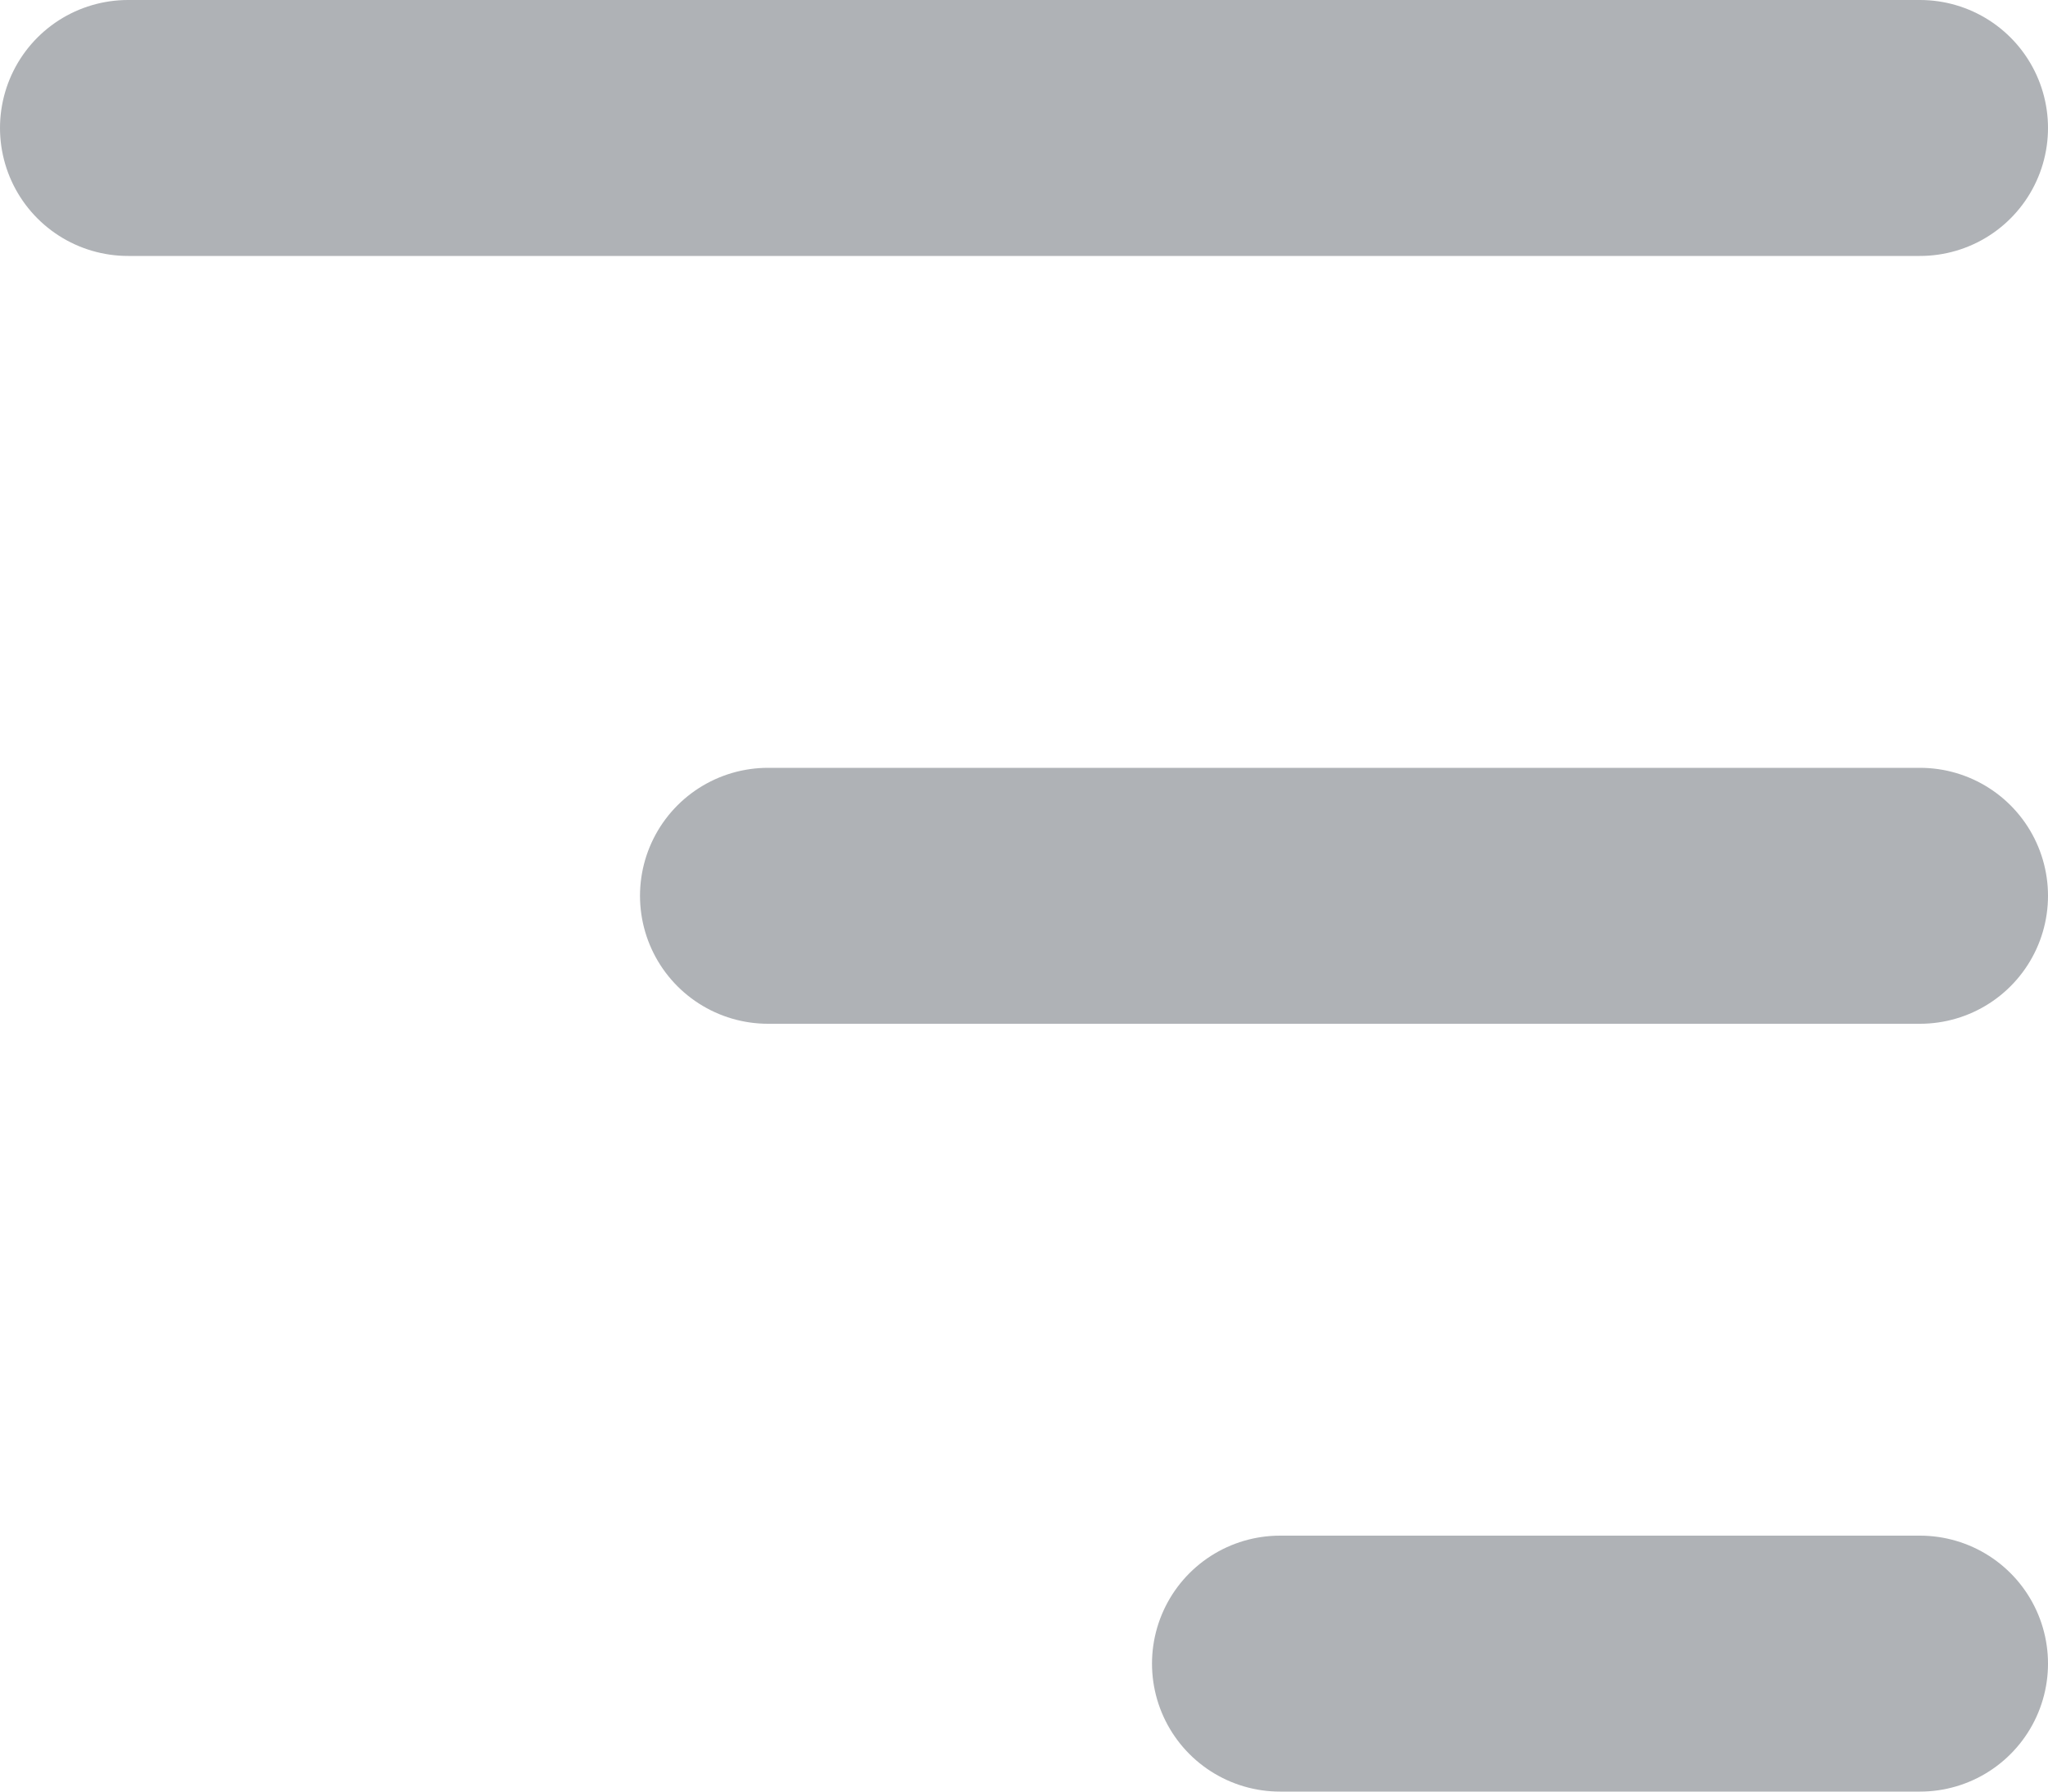
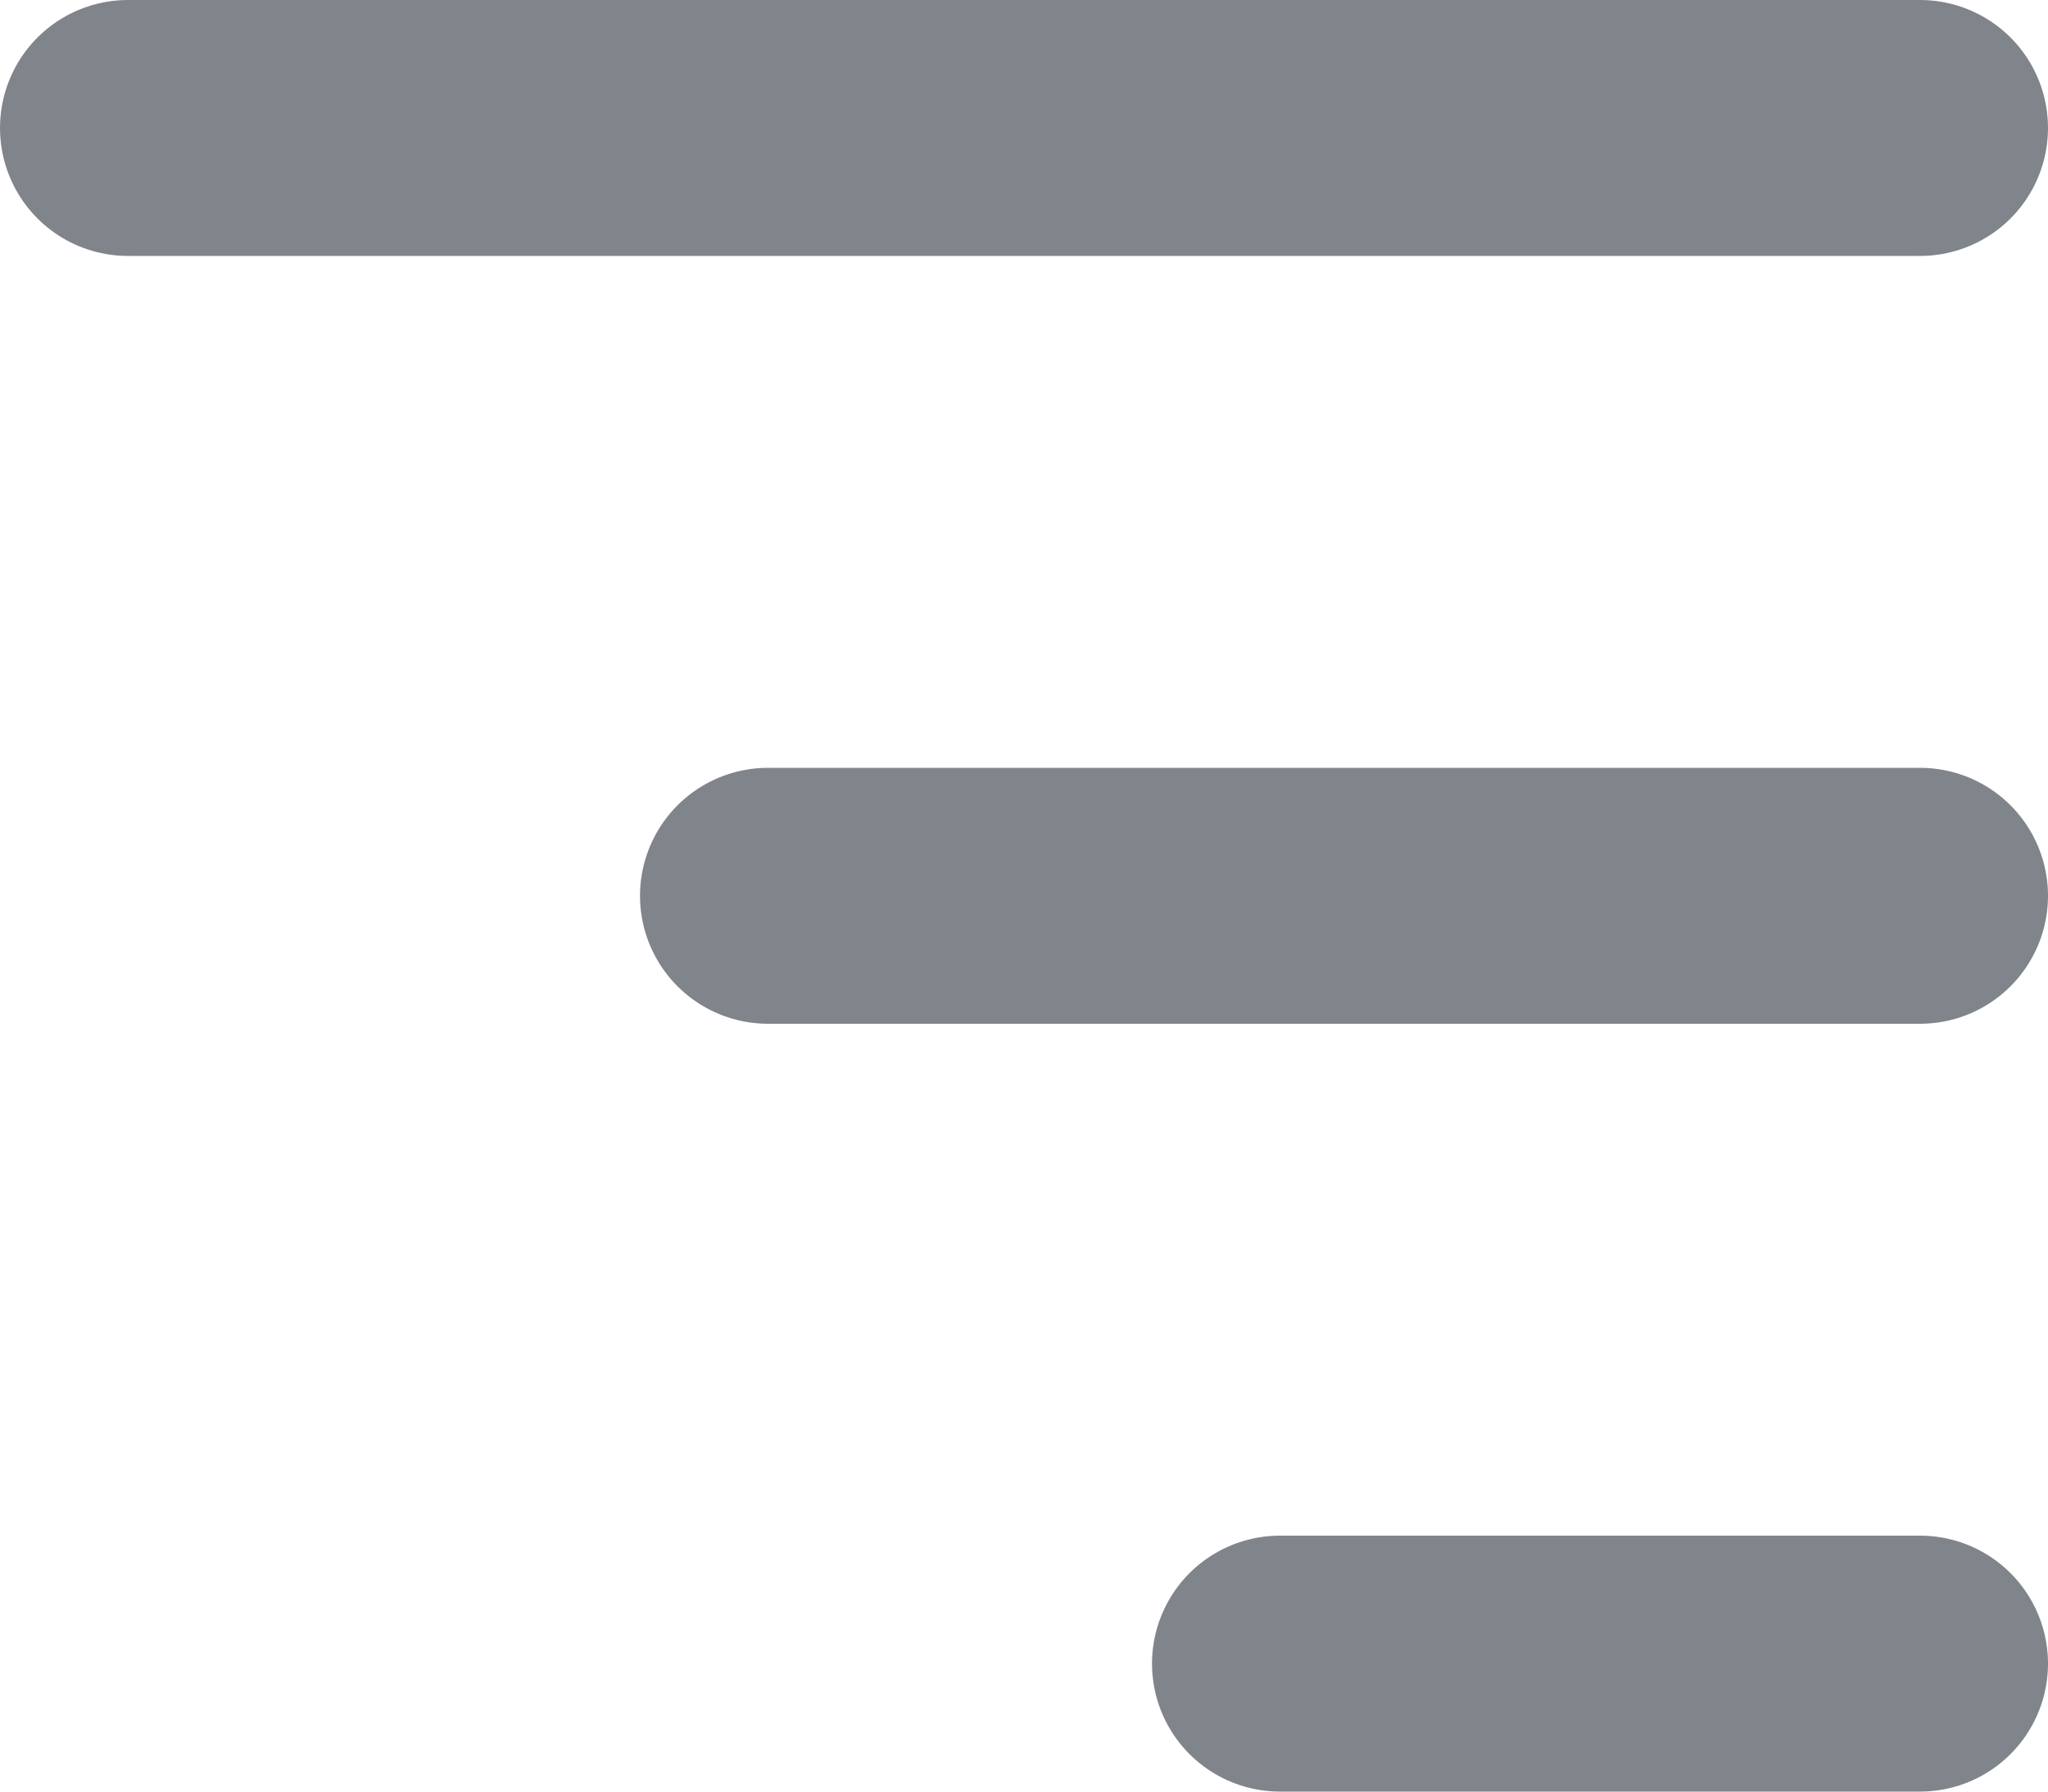
<svg xmlns="http://www.w3.org/2000/svg" width="16" height="14" viewBox="0 0 16 14" fill="none">
-   <path d="M1 1L15 1M6 7H15M10 13H15" stroke="#AFB2B6" stroke-width="2" stroke-linecap="round" />
+   <path d="M1 1L15 1M6 7H15M10 13H15" stroke="#80858B" stroke-width="2" stroke-linecap="round" />
</svg>
